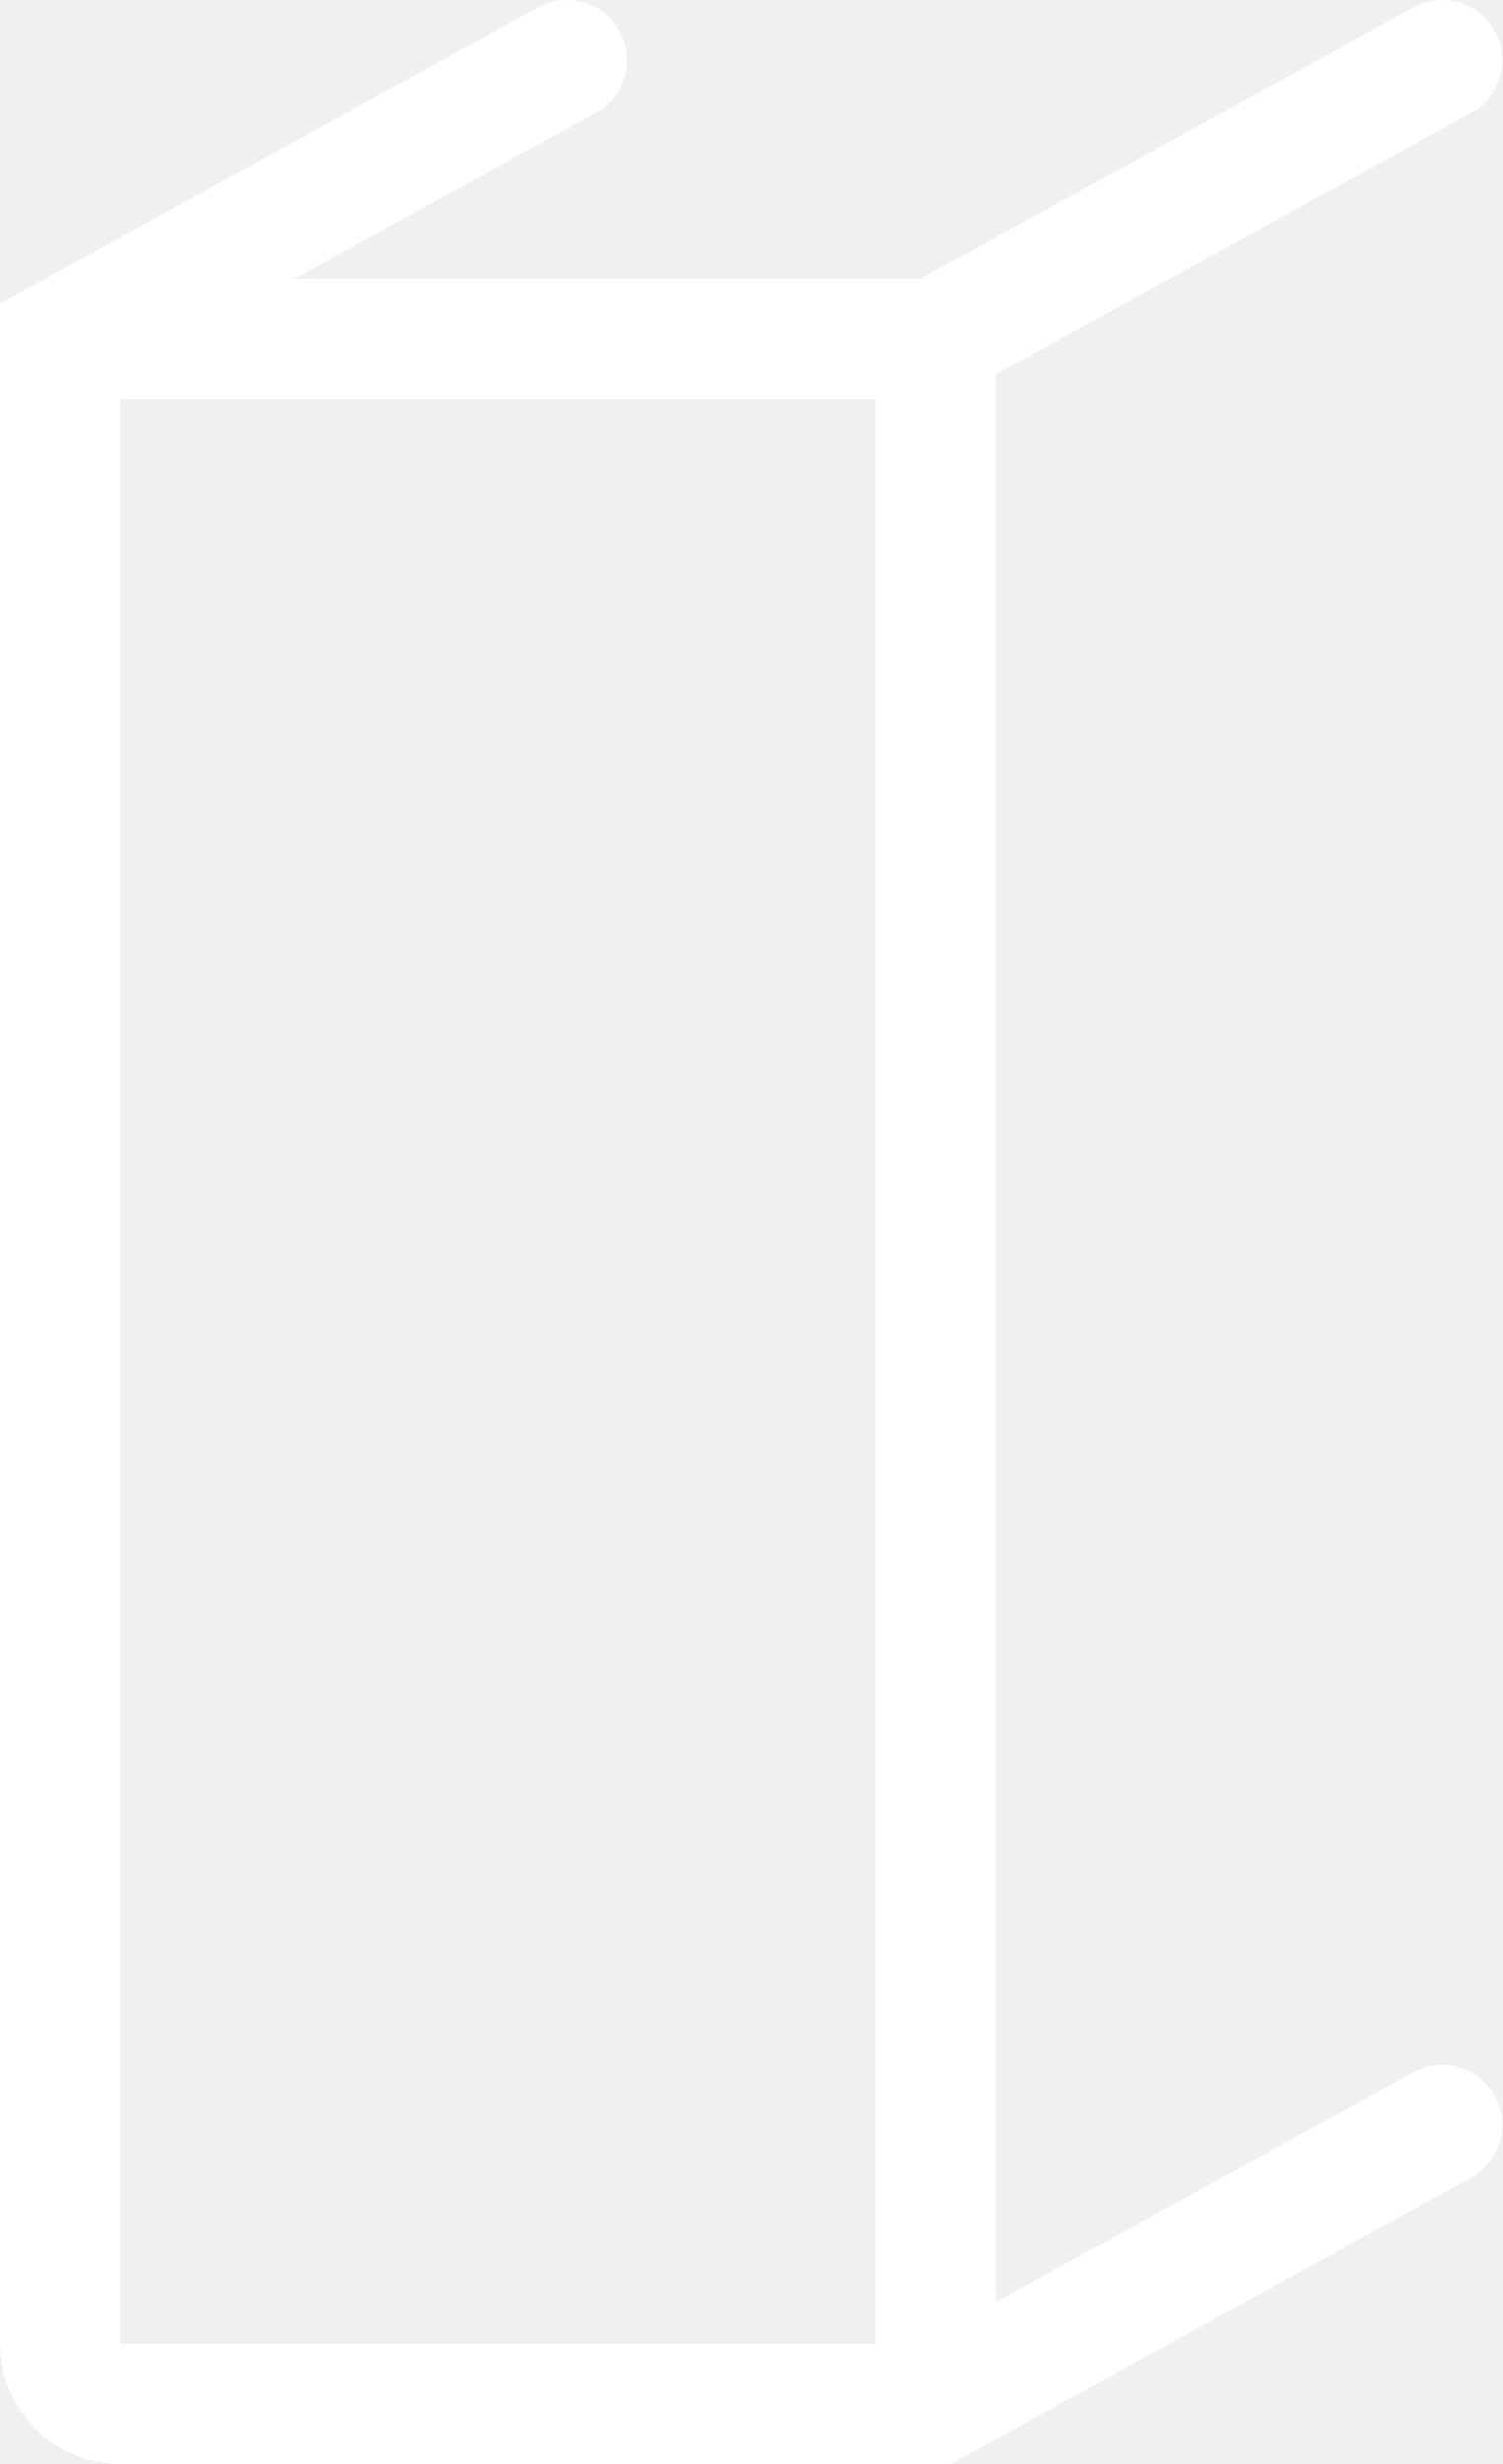
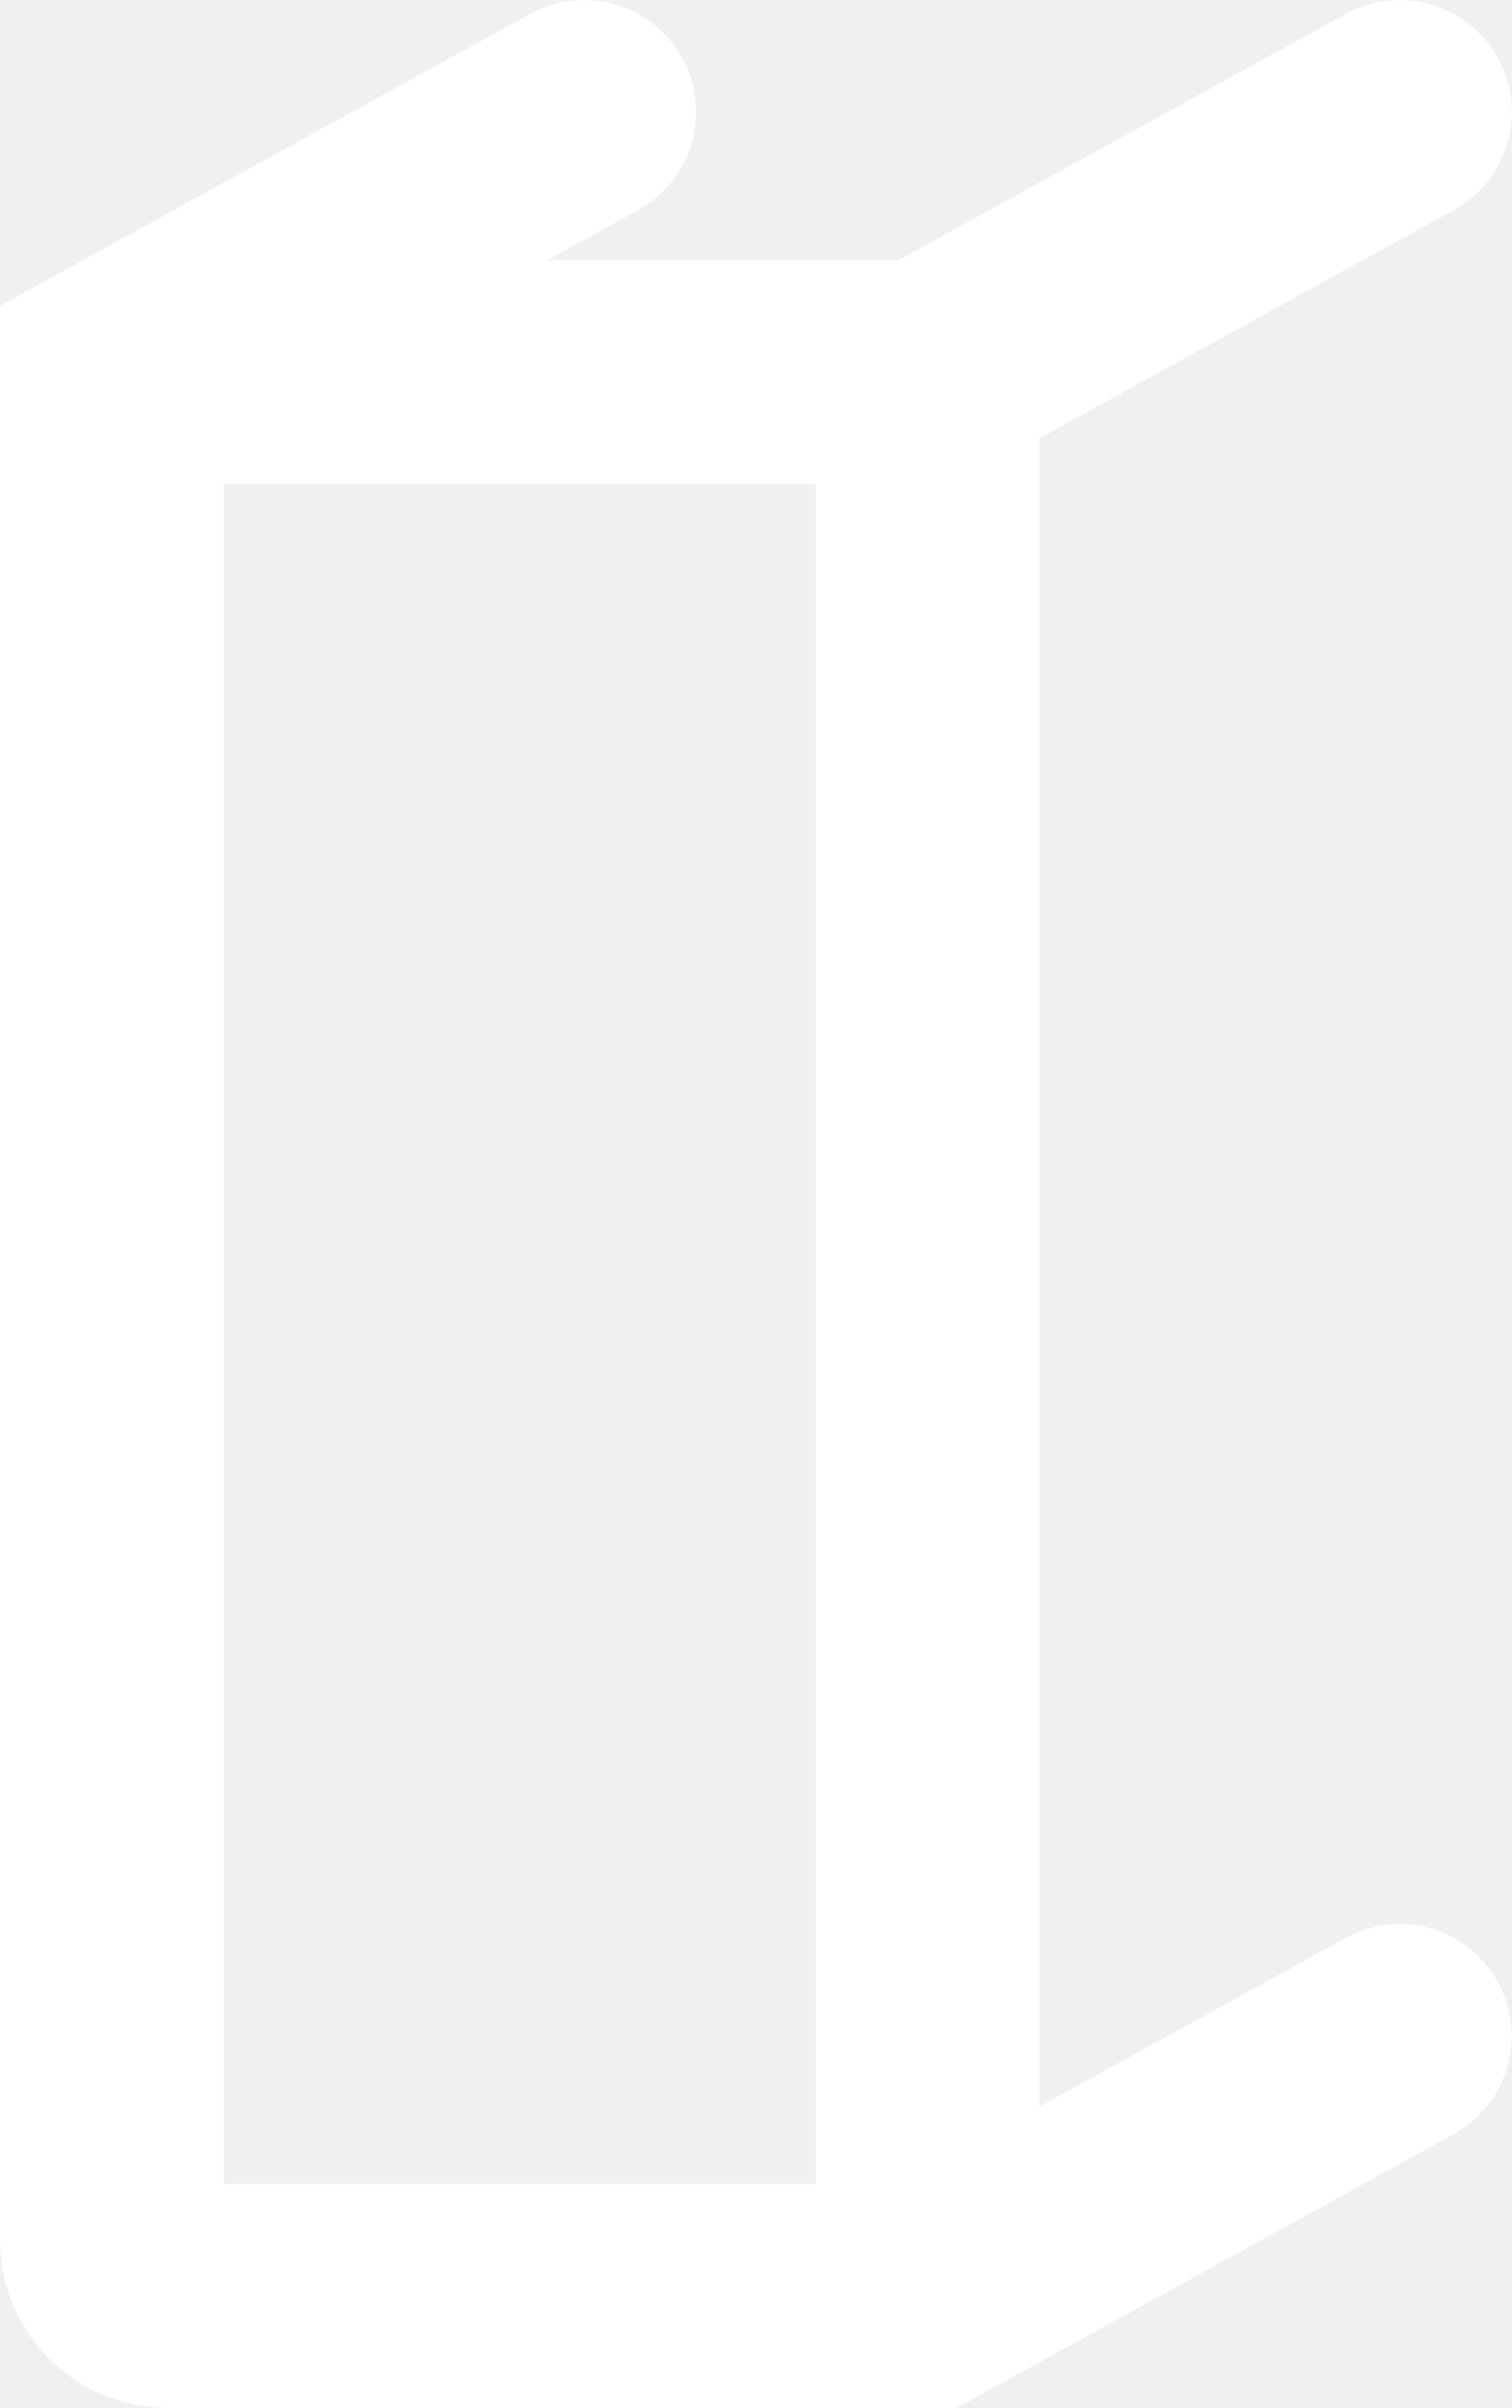
- <svg xmlns="http://www.w3.org/2000/svg" width="25" height="41" viewBox="0 0 25 41" fill="none">
-   <path d="M9.433 1L1 5.643V39C1 39.553 1.448 40 2 40H15.567L24 35.358M1 5.643H15.567M15.567 40V5.643M15.567 5.643L24 1" stroke="white" stroke-width="2" stroke-linecap="round" />
+ <svg xmlns="http://www.w3.org/2000/svg" width="27" height="43" viewBox="0 0 27 43" fill="none">
+   <path d="M10.433 2L2 6.643V40C2 40.553 2.448 41 3 41H16.567L25 36.358M2 6.643H16.567M16.567 41V6.643M16.567 6.643L25 2" stroke="white" stroke-width="4" stroke-linecap="round" />
</svg>
